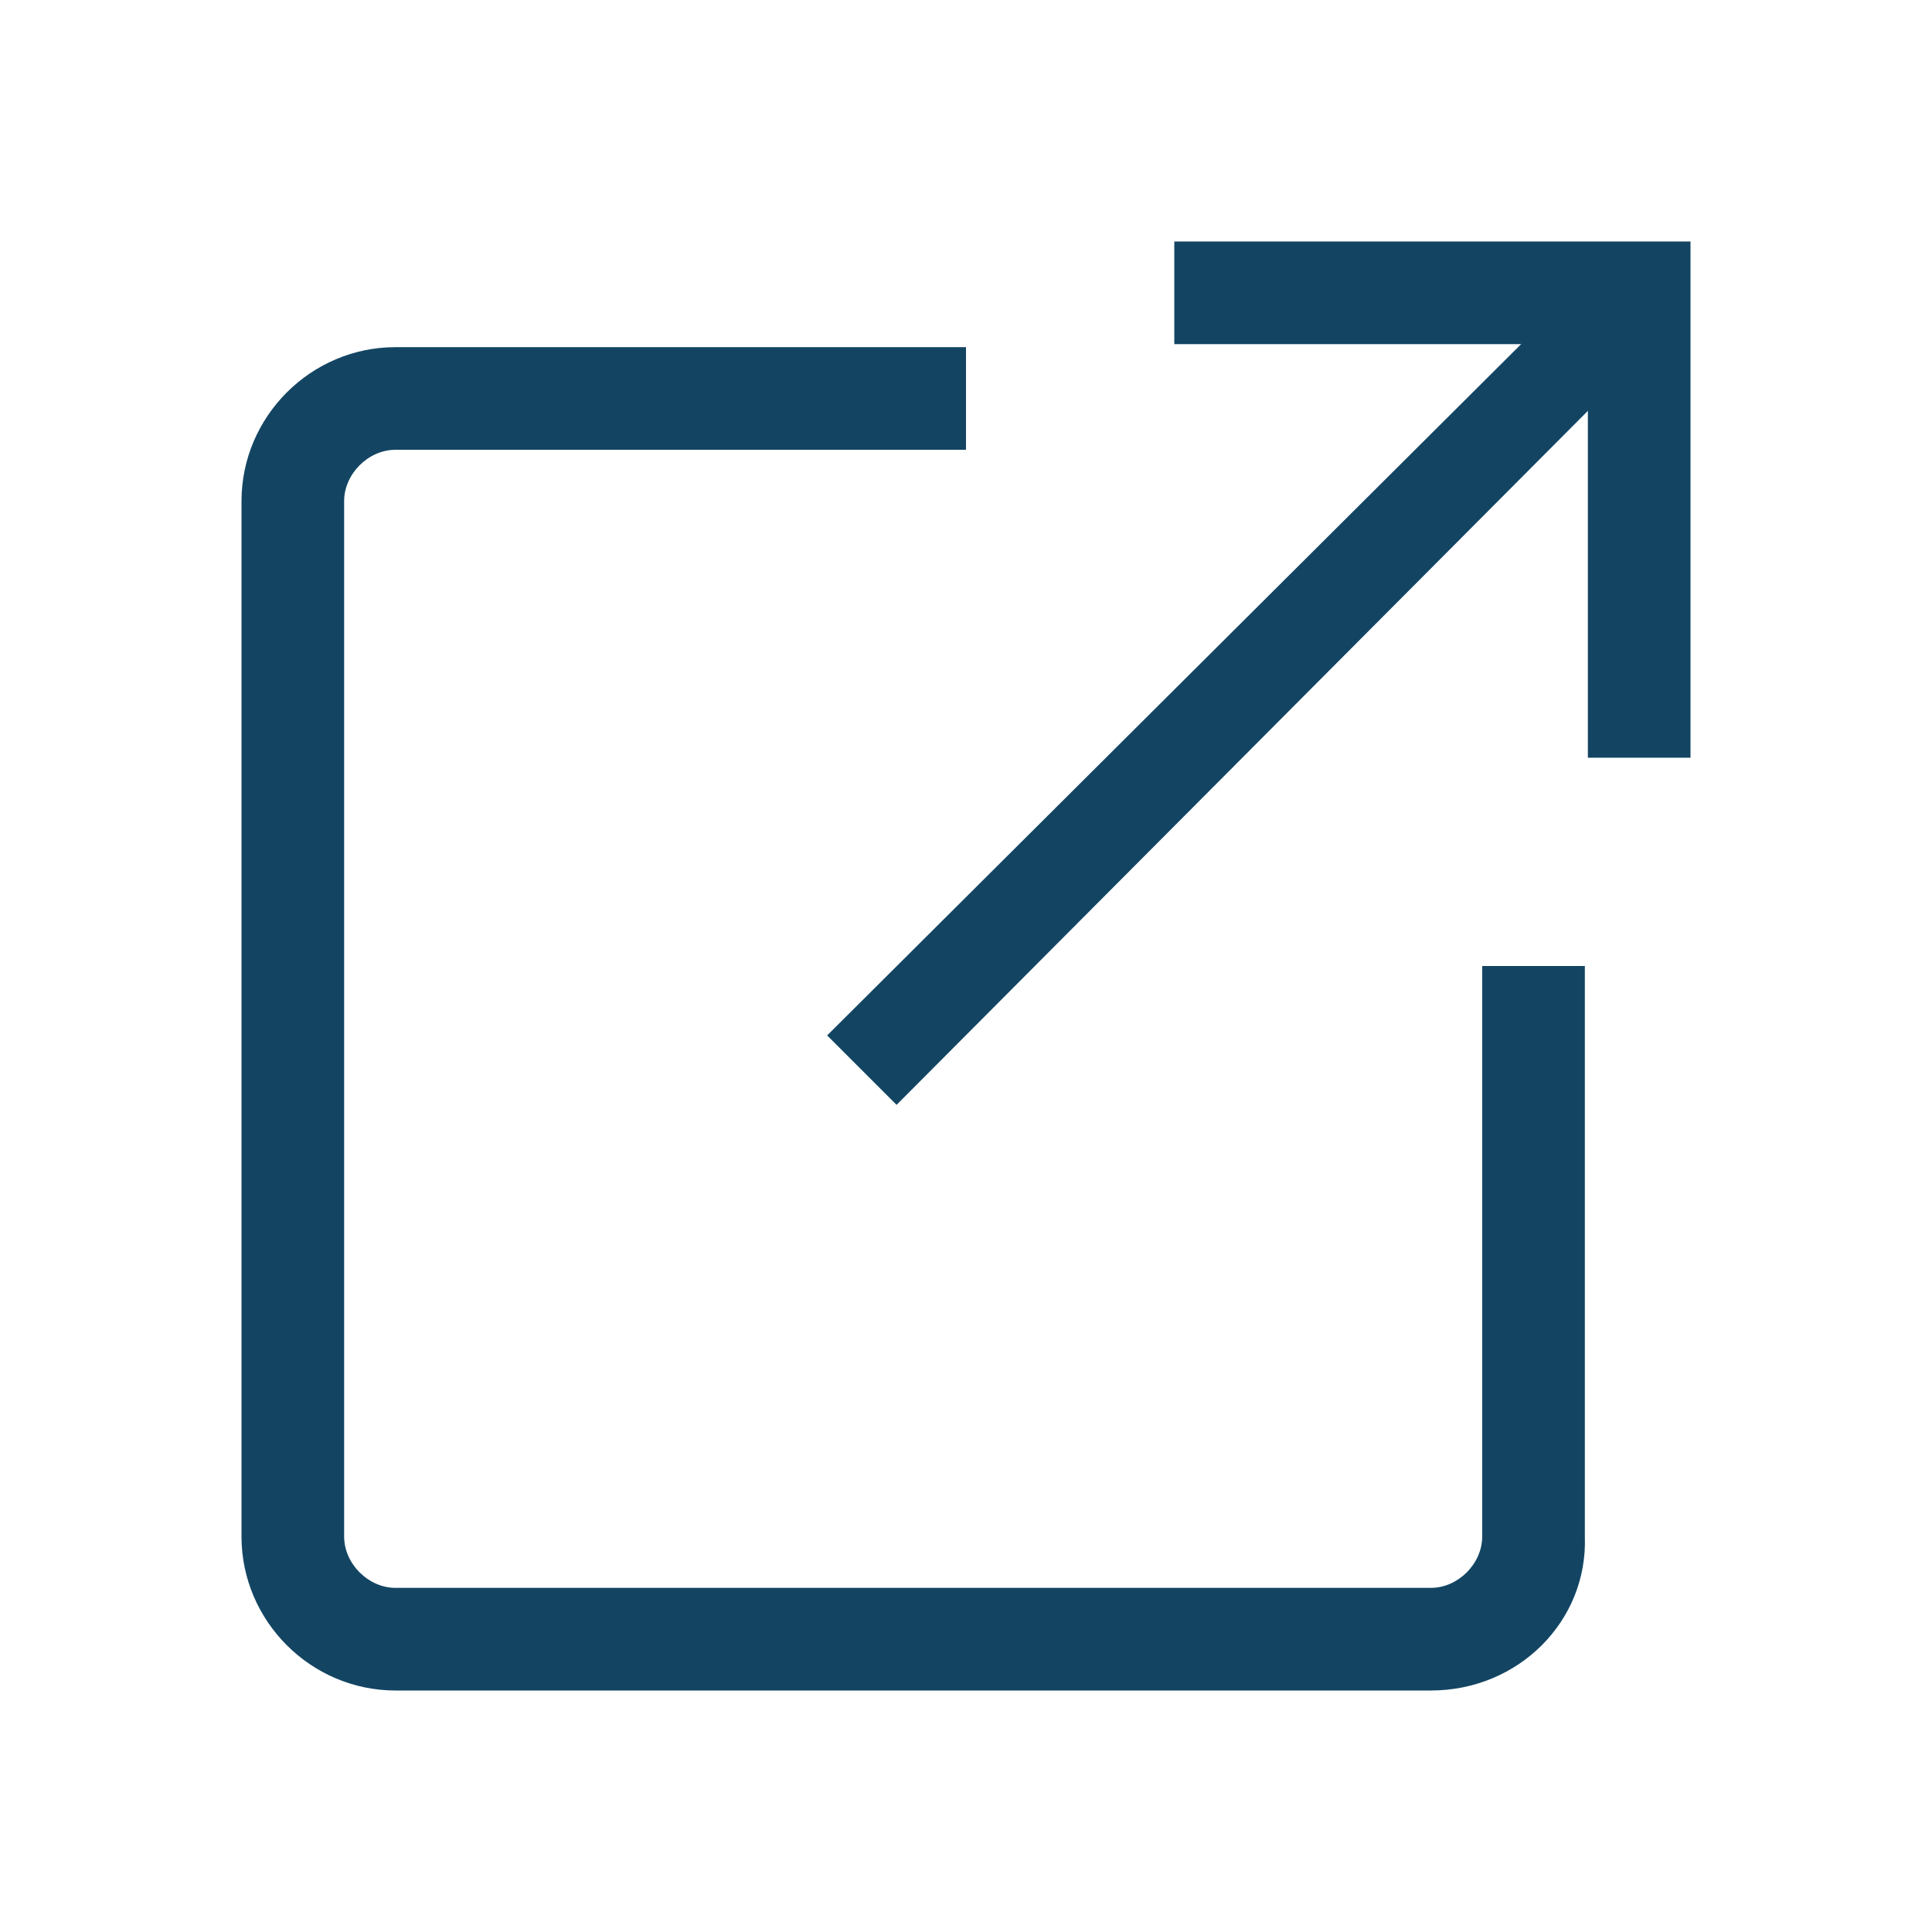
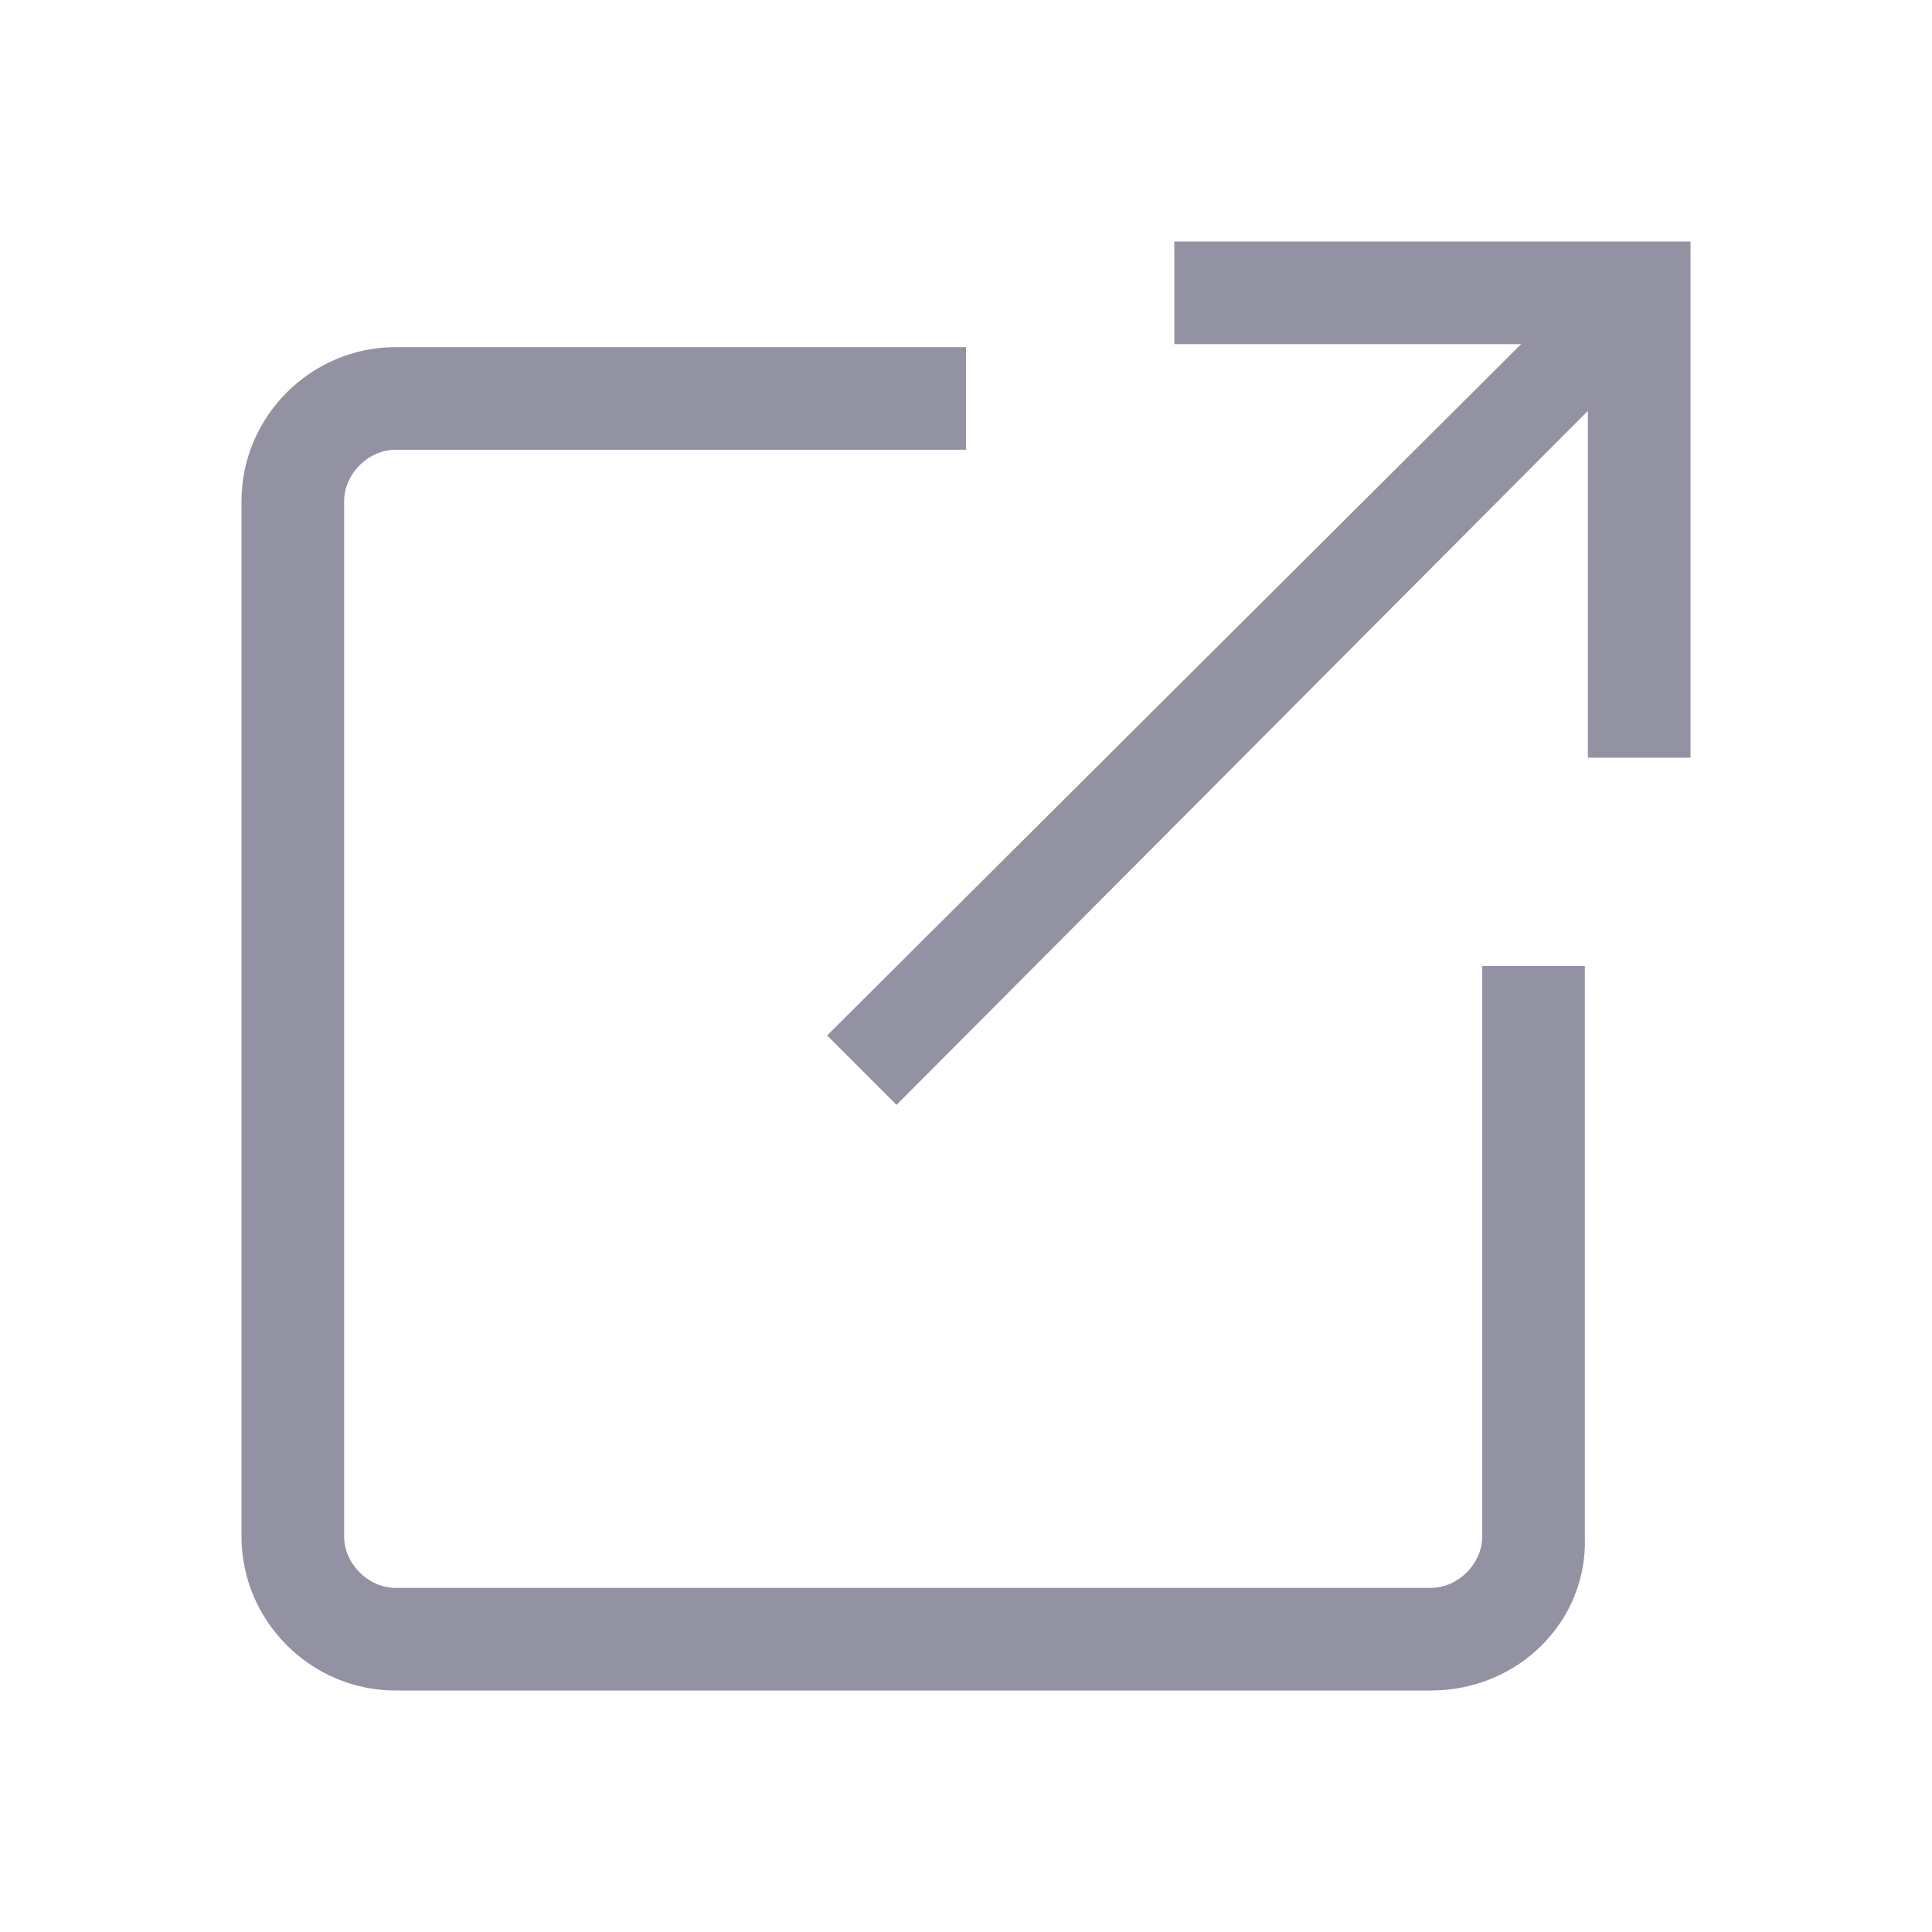
<svg xmlns="http://www.w3.org/2000/svg" id="Layer_1" style="enable-background:new 0 0 64 64;" version="1.1" viewBox="0 0 64 64" xml:space="preserve">
  <style type="text/css">
- 	.st0{fill:#134563;}
+ 	.st0{fill:#9292A3;}
</style>
  <g>
    <g id="Icon-External-Link" transform="translate(382, 380)">
      <polyline class="st0" id="Fill-118" points="-352.3,-343.4 -354.6,-345.7 -328.8,-371.4 -326.6,-369.2 -352.3,-343.4    " />
      <polyline class="st0" id="Fill-119" points="-326,-354.9 -329.4,-354.9 -329.4,-368.6 -343.1,-368.6 -343.1,-372 -326,-372      -326,-354.9    " />
      <path class="st0" d="M-334.6-324h-34.3c-2.8,0-5.1-2.3-5.1-5.1v-34.3c0-2.8,2.3-5.1,5.1-5.1h18.9v3.4h-18.9     c-0.9,0-1.7,0.8-1.7,1.7v34.3c0,0.9,0.8,1.7,1.7,1.7h34.3c0.9,0,1.7-0.8,1.7-1.7V-348h3.4v18.9C-329.4-326.3-331.7-324-334.6-324     " id="Fill-120" />
    </g>
  </g>
</svg>
